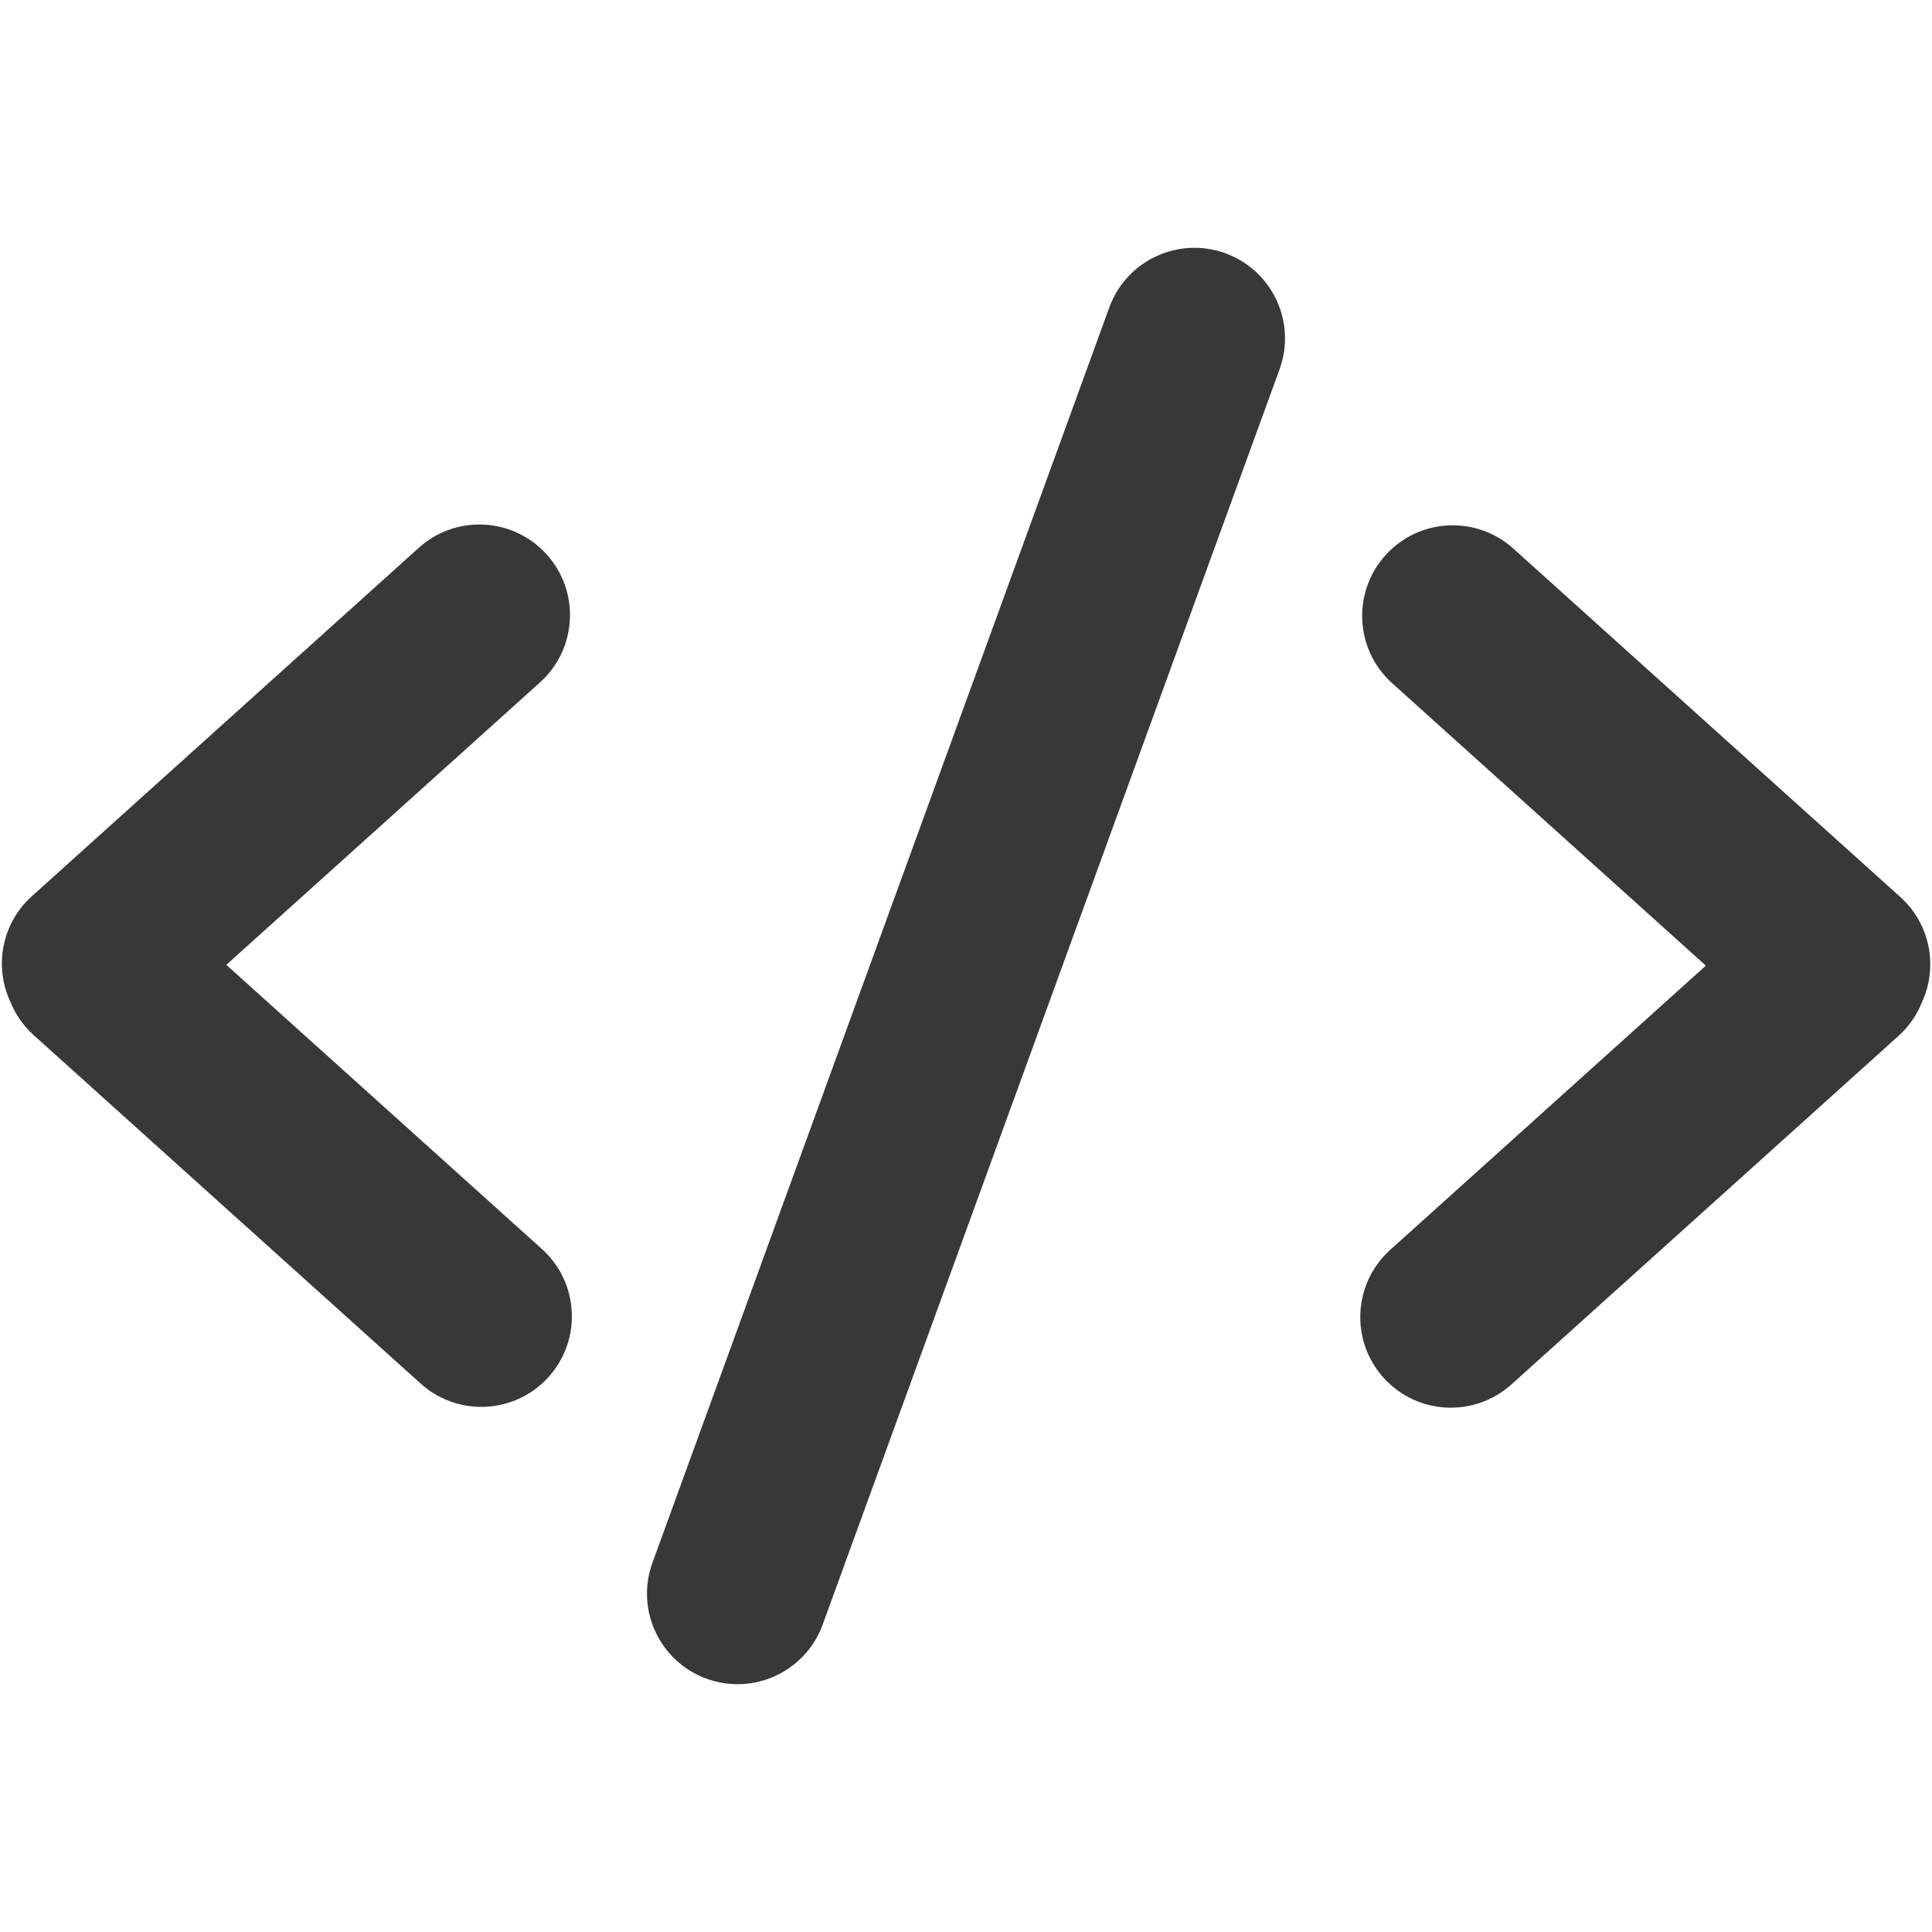
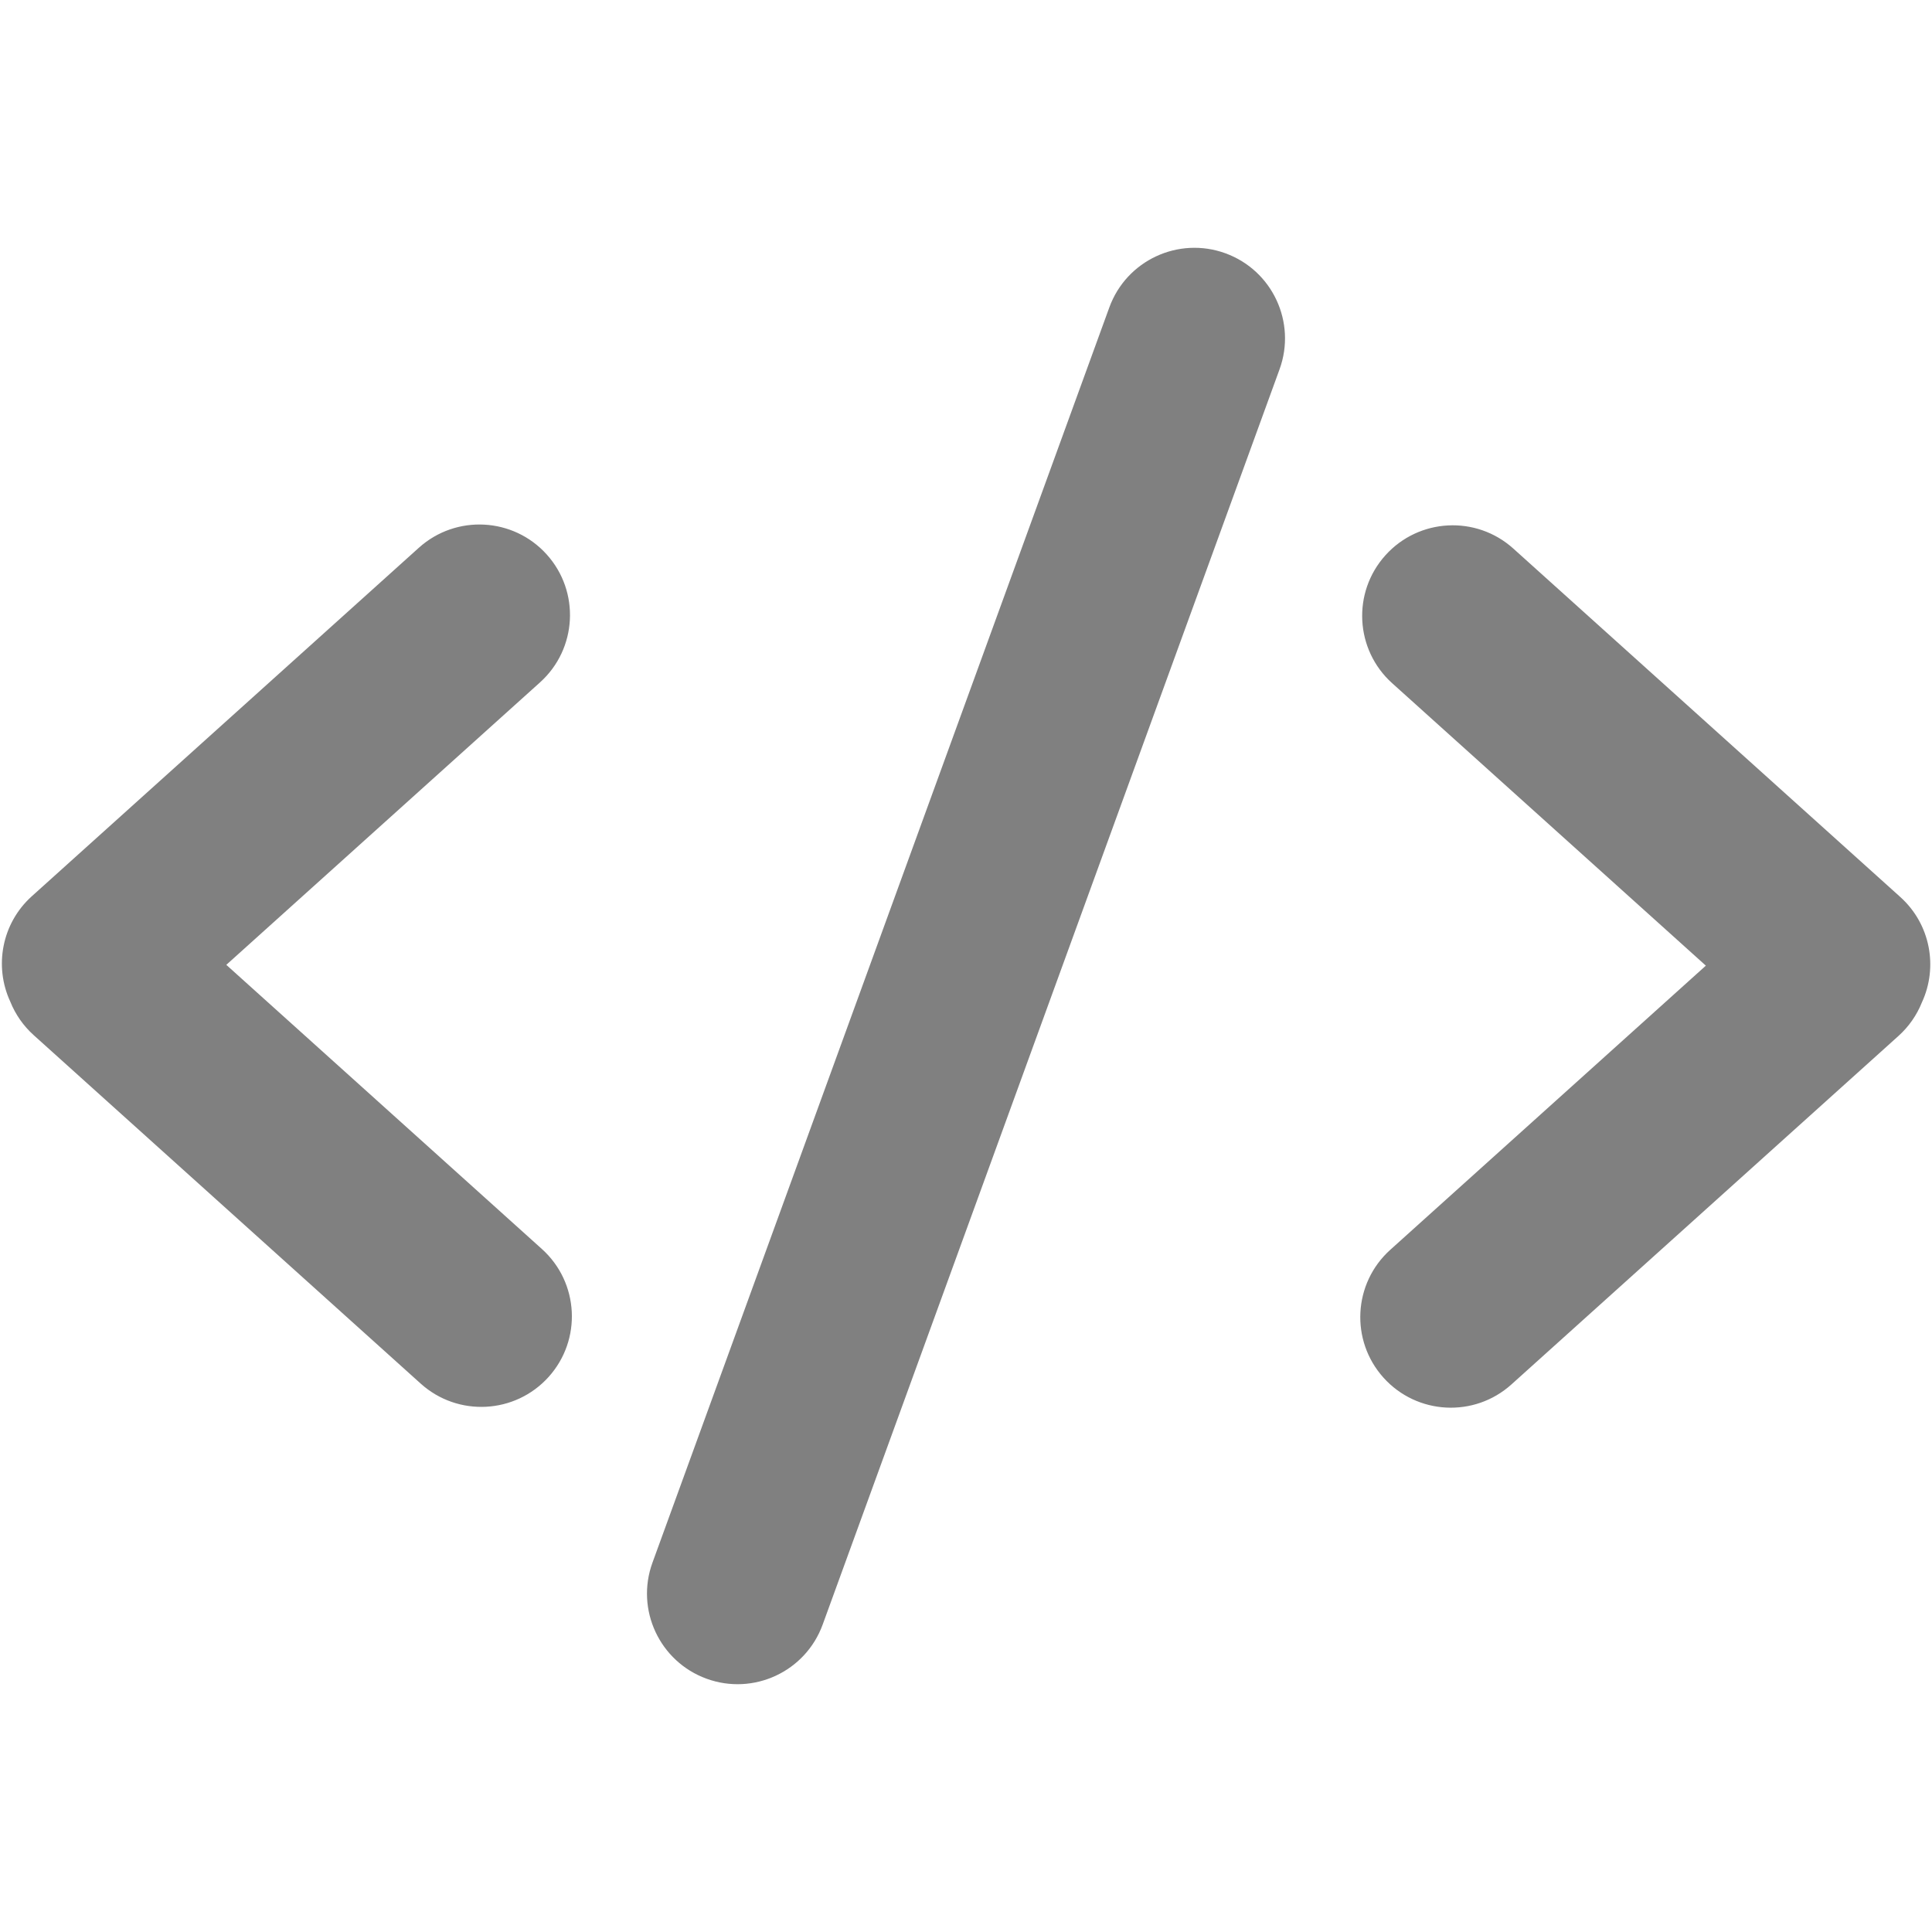
- <svg xmlns="http://www.w3.org/2000/svg" width="1024" height="1024">
-   <path d="M1018.645 531.298c8.635-18.61 4.601-41.42-11.442-55.864l-205.108-184.68c-19.7-17.739-50.05-16.148-67.789 3.552-17.738 19.7-16.148 50.051 3.553 67.79l166.28 149.718-167.28 150.62c-19.7 17.738-21.291 48.088-3.553 67.789 17.739 19.7 48.089 21.291 67.79 3.553l205.107-184.68a47.805 47.805 0 0 0 12.442-17.798zM119.947 511.39l166.28-149.719c19.7-17.738 21.29-48.088 3.552-67.789-17.738-19.7-48.088-21.291-67.789-3.553L16.882 475.01C.84 489.456-3.194 512.264 5.44 530.874a47.805 47.805 0 0 0 12.442 17.798l205.108 184.68c19.7 17.739 50.05 16.148 67.79-3.552 17.738-19.7 16.147-50.051-3.553-67.79l-167.28-150.62zm529.545-377.146c24.911 9.066 37.755 36.61 28.688 61.522L436.03 861.068c-9.067 24.911-36.611 37.755-61.522 28.688-24.911-9.066-37.755-36.61-28.688-61.522l242.15-665.302c9.067-24.911 36.611-37.755 61.522-28.688z" fill-rule="evenodd" opacity=".78" />
+ <svg xmlns="http://www.w3.org/2000/svg" width="1024" height="1024" fill="rgba(128,128,128,1)" stroke-width="2">
+   <path d="M1018.645 531.298c8.635-18.61 4.601-41.42-11.442-55.864l-205.108-184.68c-19.7-17.739-50.05-16.148-67.789 3.552-17.738 19.7-16.148 50.051 3.553 67.79l166.28 149.718-167.28 150.62c-19.7 17.738-21.291 48.088-3.553 67.789 17.739 19.7 48.089 21.291 67.79 3.553l205.107-184.68a47.805 47.805 0 0 0 12.442-17.798zM119.947 511.39l166.28-149.719c19.7-17.738 21.29-48.088 3.552-67.789-17.738-19.7-48.088-21.291-67.789-3.553L16.882 475.01C.84 489.456-3.194 512.264 5.44 530.874a47.805 47.805 0 0 0 12.442 17.798l205.108 184.68c19.7 17.739 50.05 16.148 67.79-3.552 17.738-19.7 16.147-50.051-3.553-67.79l-167.28-150.62zm529.545-377.146c24.911 9.066 37.755 36.61 28.688 61.522L436.03 861.068c-9.067 24.911-36.611 37.755-61.522 28.688-24.911-9.066-37.755-36.61-28.688-61.522l242.15-665.302c9.067-24.911 36.611-37.755 61.522-28.688z" />
</svg>
